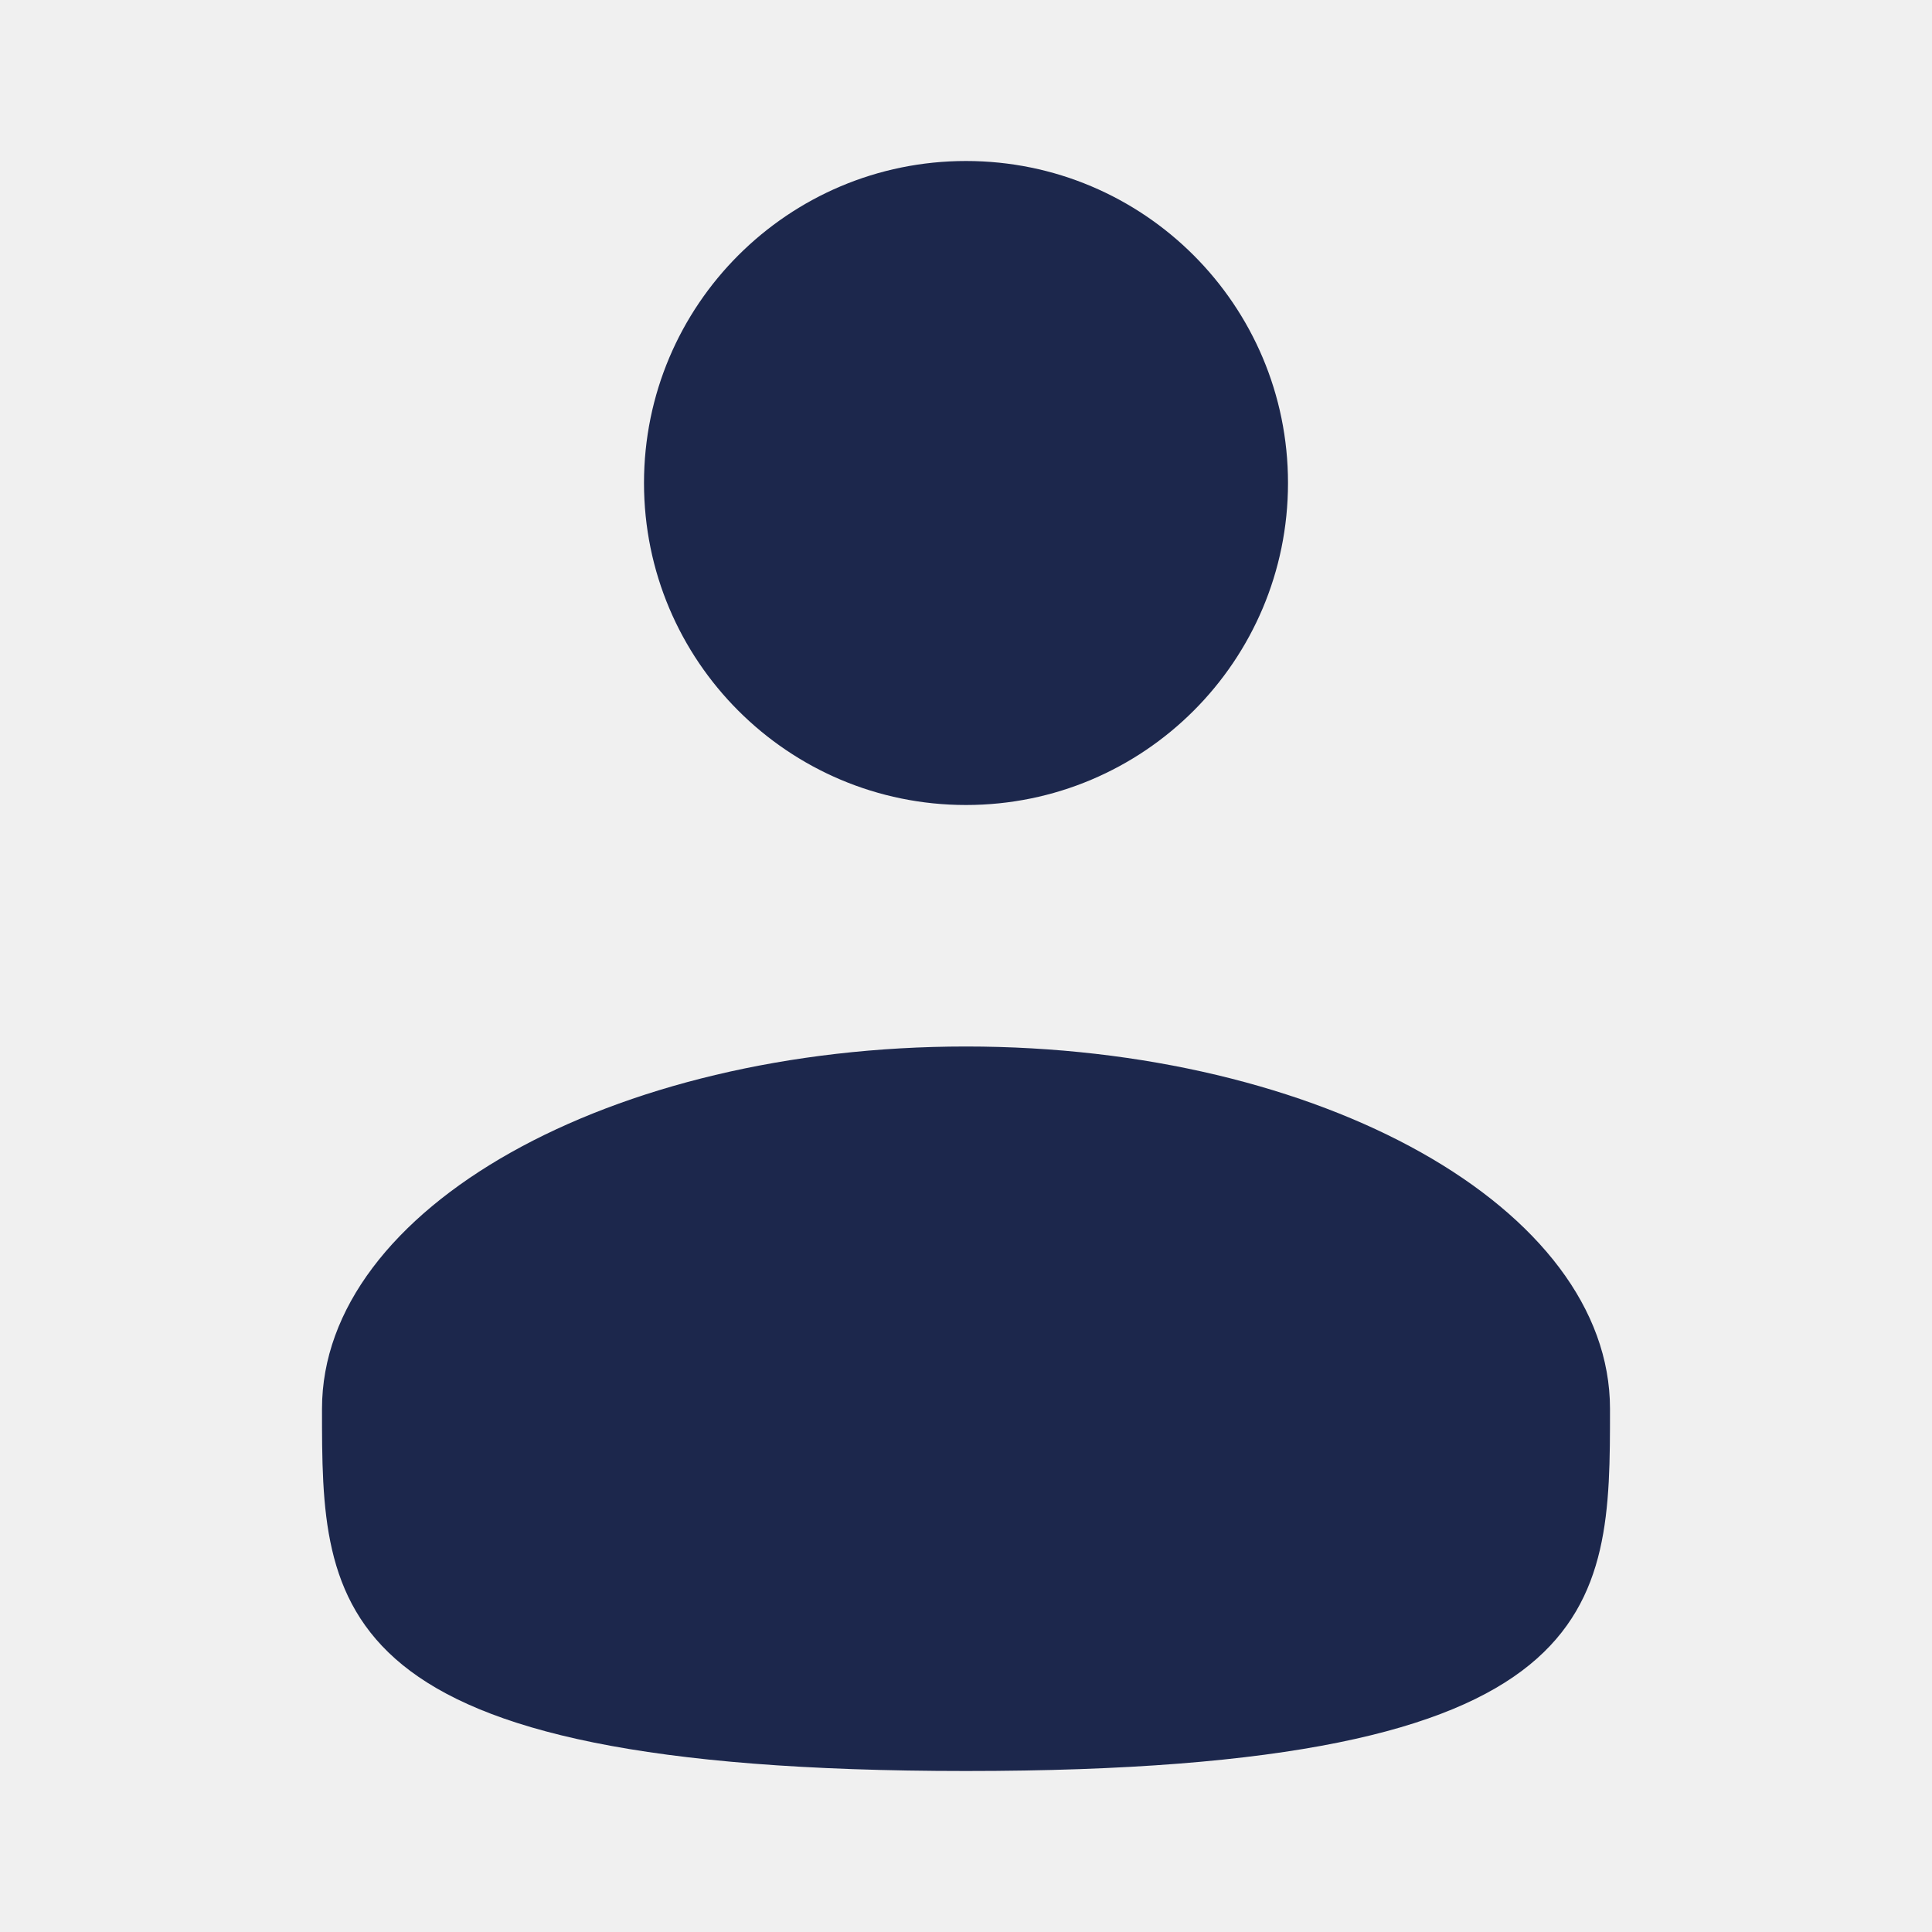
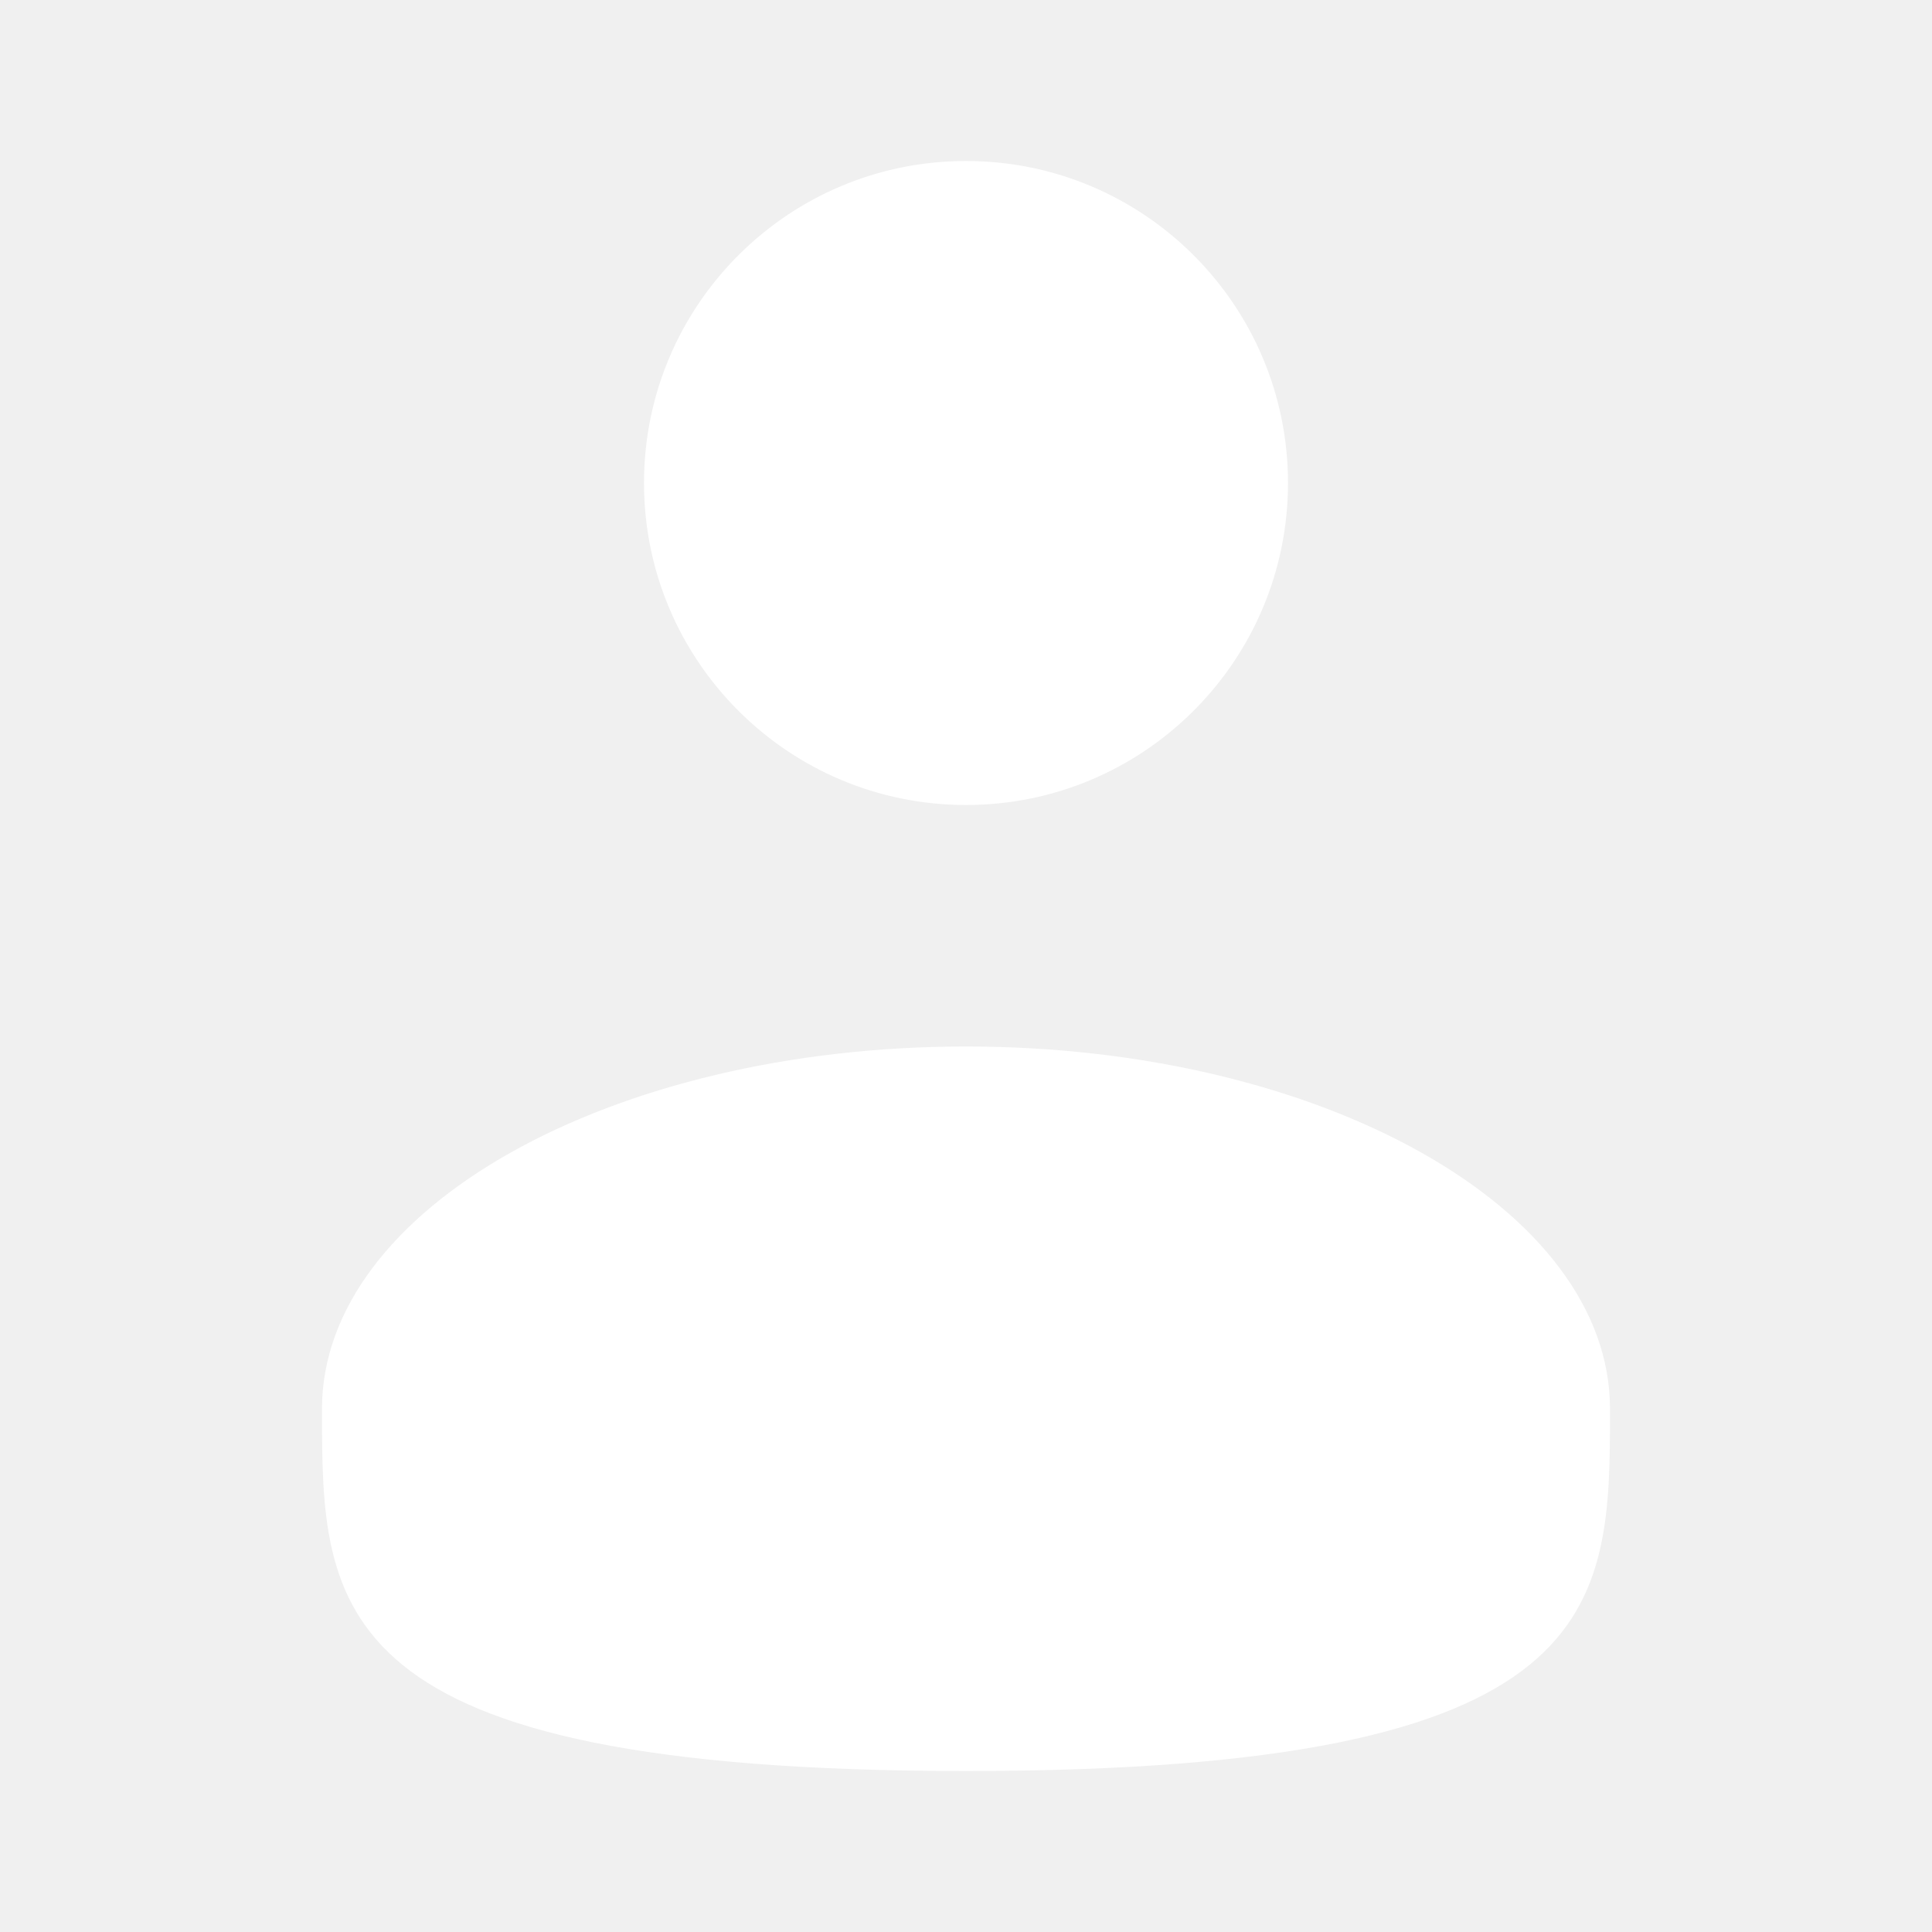
- <svg xmlns="http://www.w3.org/2000/svg" width="800px" height="800px" viewBox="0 0 24 24" fill="none">
-   <circle cx="12" cy="6" r="4" fill="#1C274C" />
-   <path d="M20 17.5C20 19.985 20 22 12 22C4 22 4 19.985 4 17.5C4 15.015 7.582 13 12 13C16.418 13 20 15.015 20 17.5Z" fill="#1C274C" />
+ <svg xmlns="http://www.w3.org/2000/svg" viewBox="0 0 24 24" fill="none">
+   <g id="SVGRepo_bgCarrier" stroke-width="0" />
+   <g id="SVGRepo_tracerCarrier" stroke-linecap="round" stroke-linejoin="round" />
+   <g id="SVGRepo_iconCarrier">
+     <circle cx="12" cy="6" r="4" fill="#ffffff" />
+     <path d="M20 17.5C20 19.985 20 22 12 22C4 22 4 19.985 4 17.5C4 15.015 7.582 13 12 13C16.418 13 20 15.015 20 17.5Z" fill="#ffffff" />
+   </g>
</svg>
